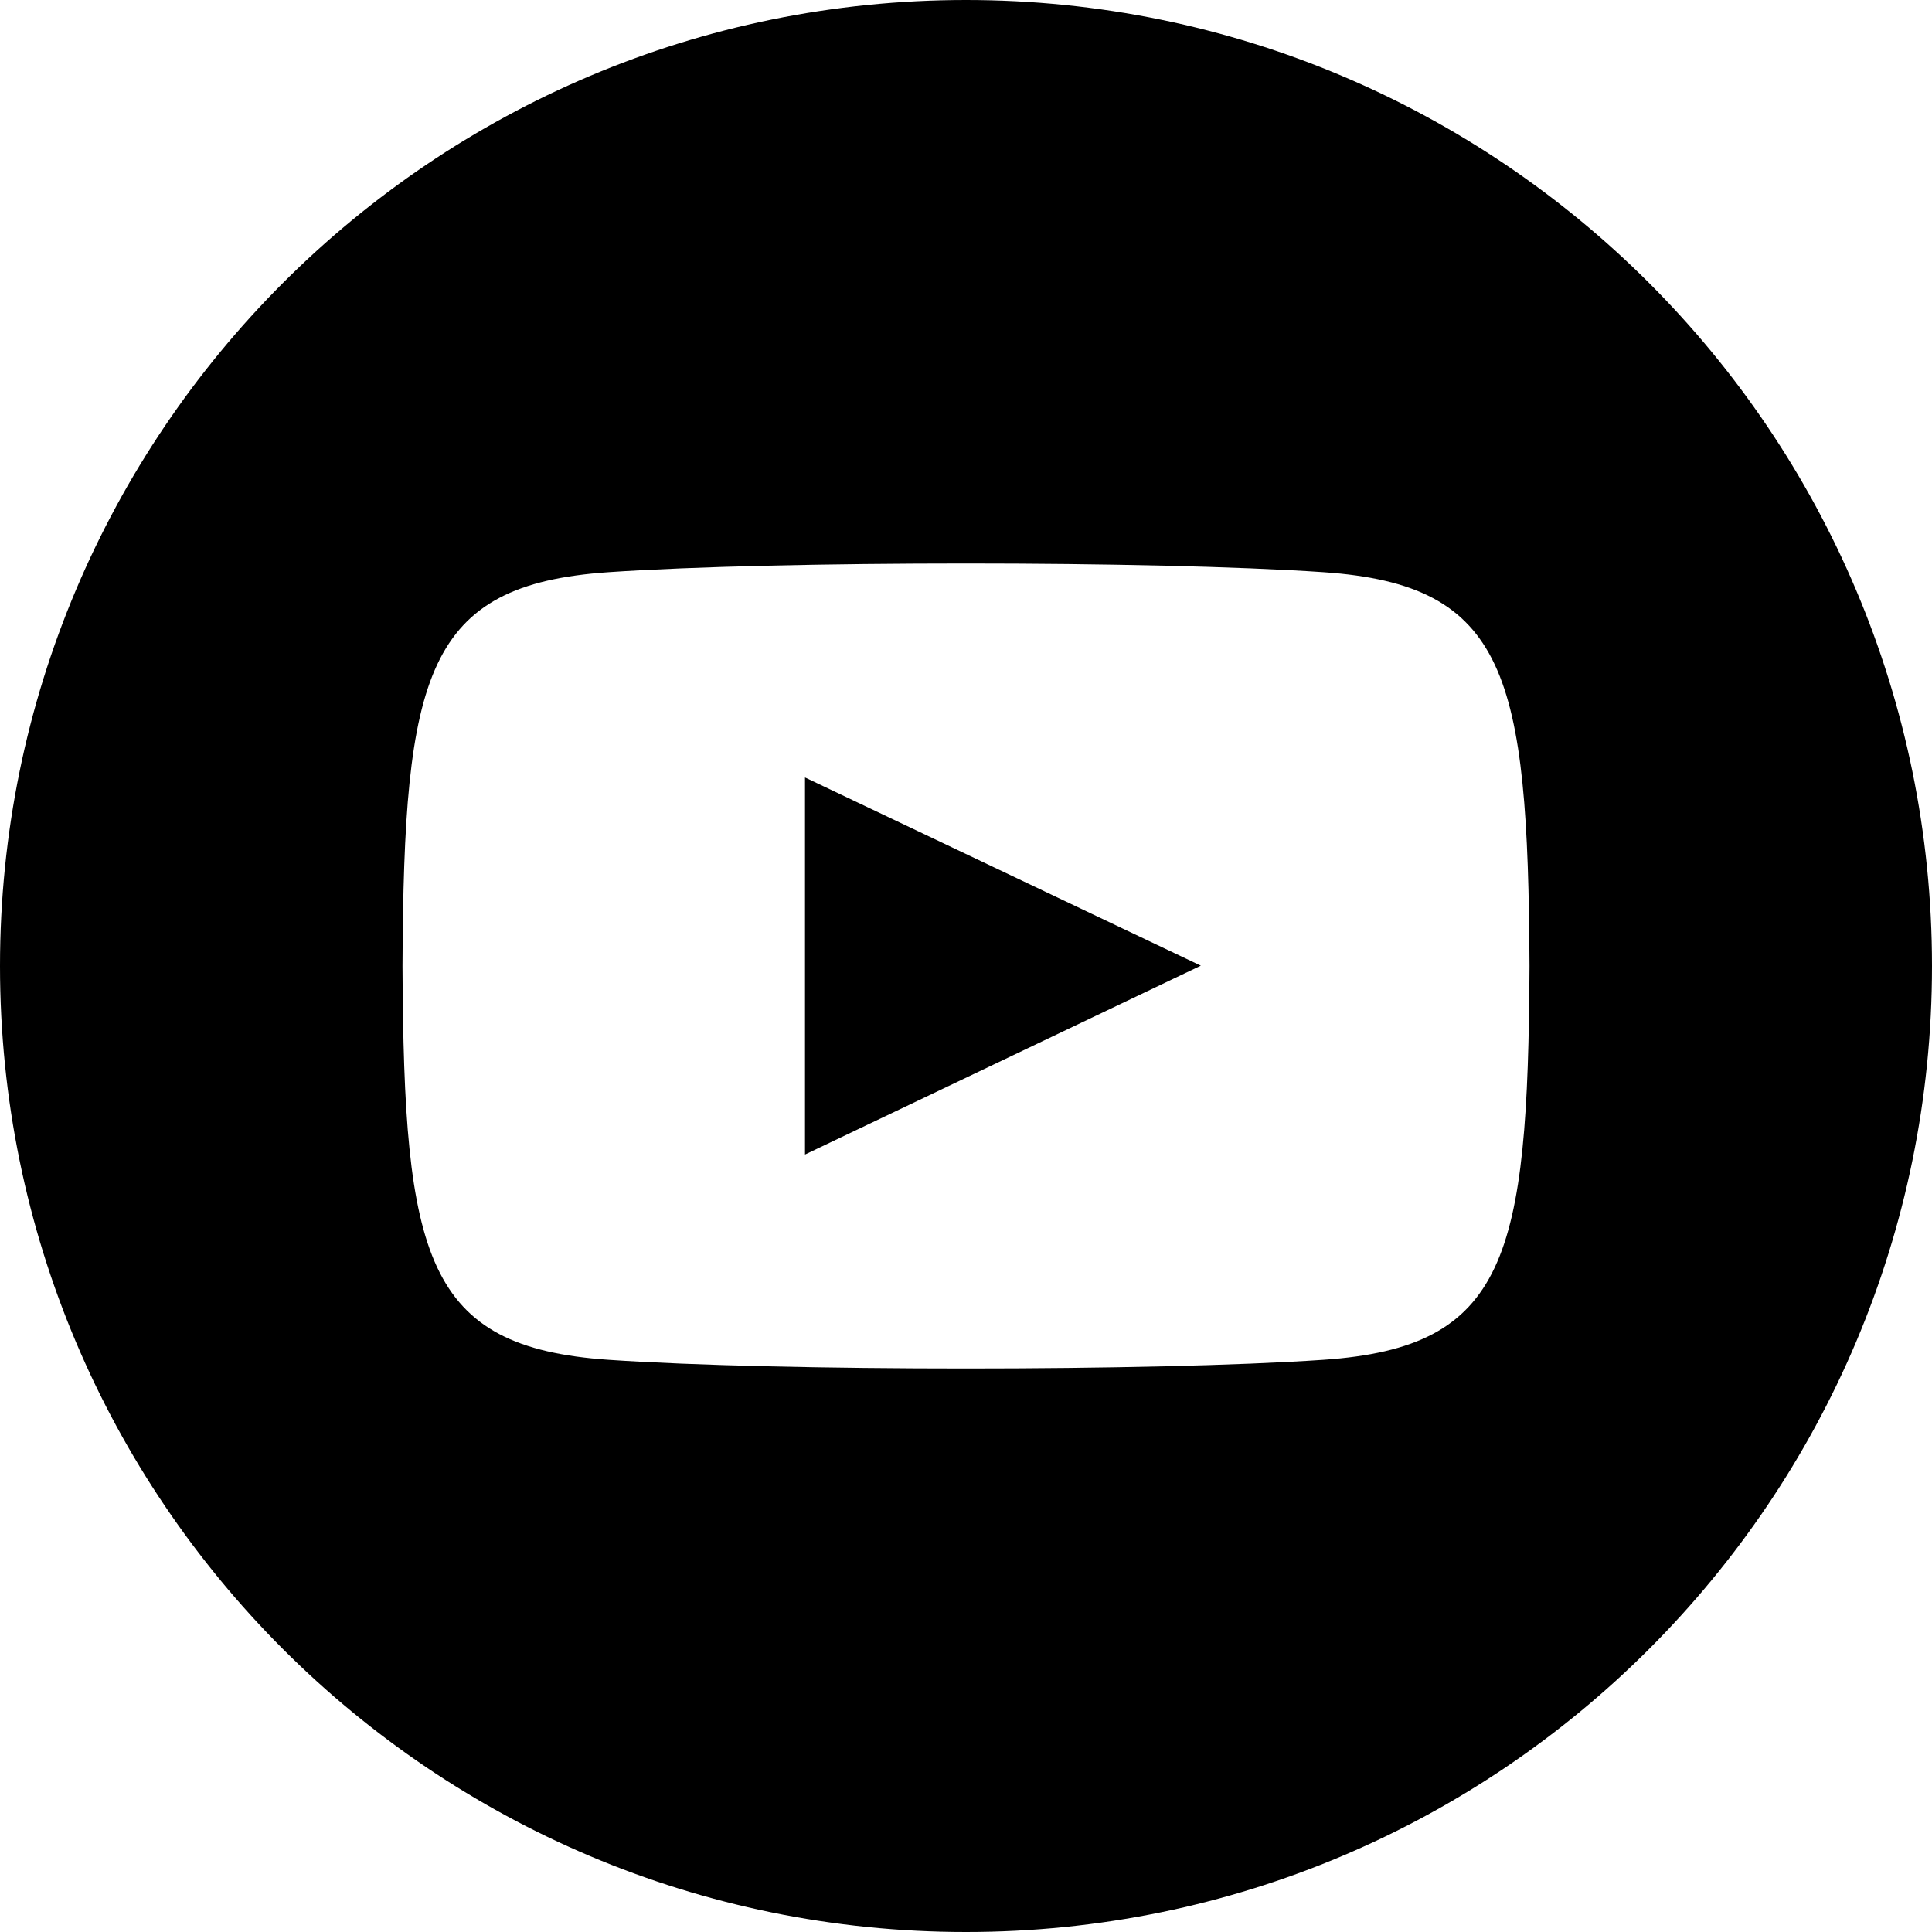
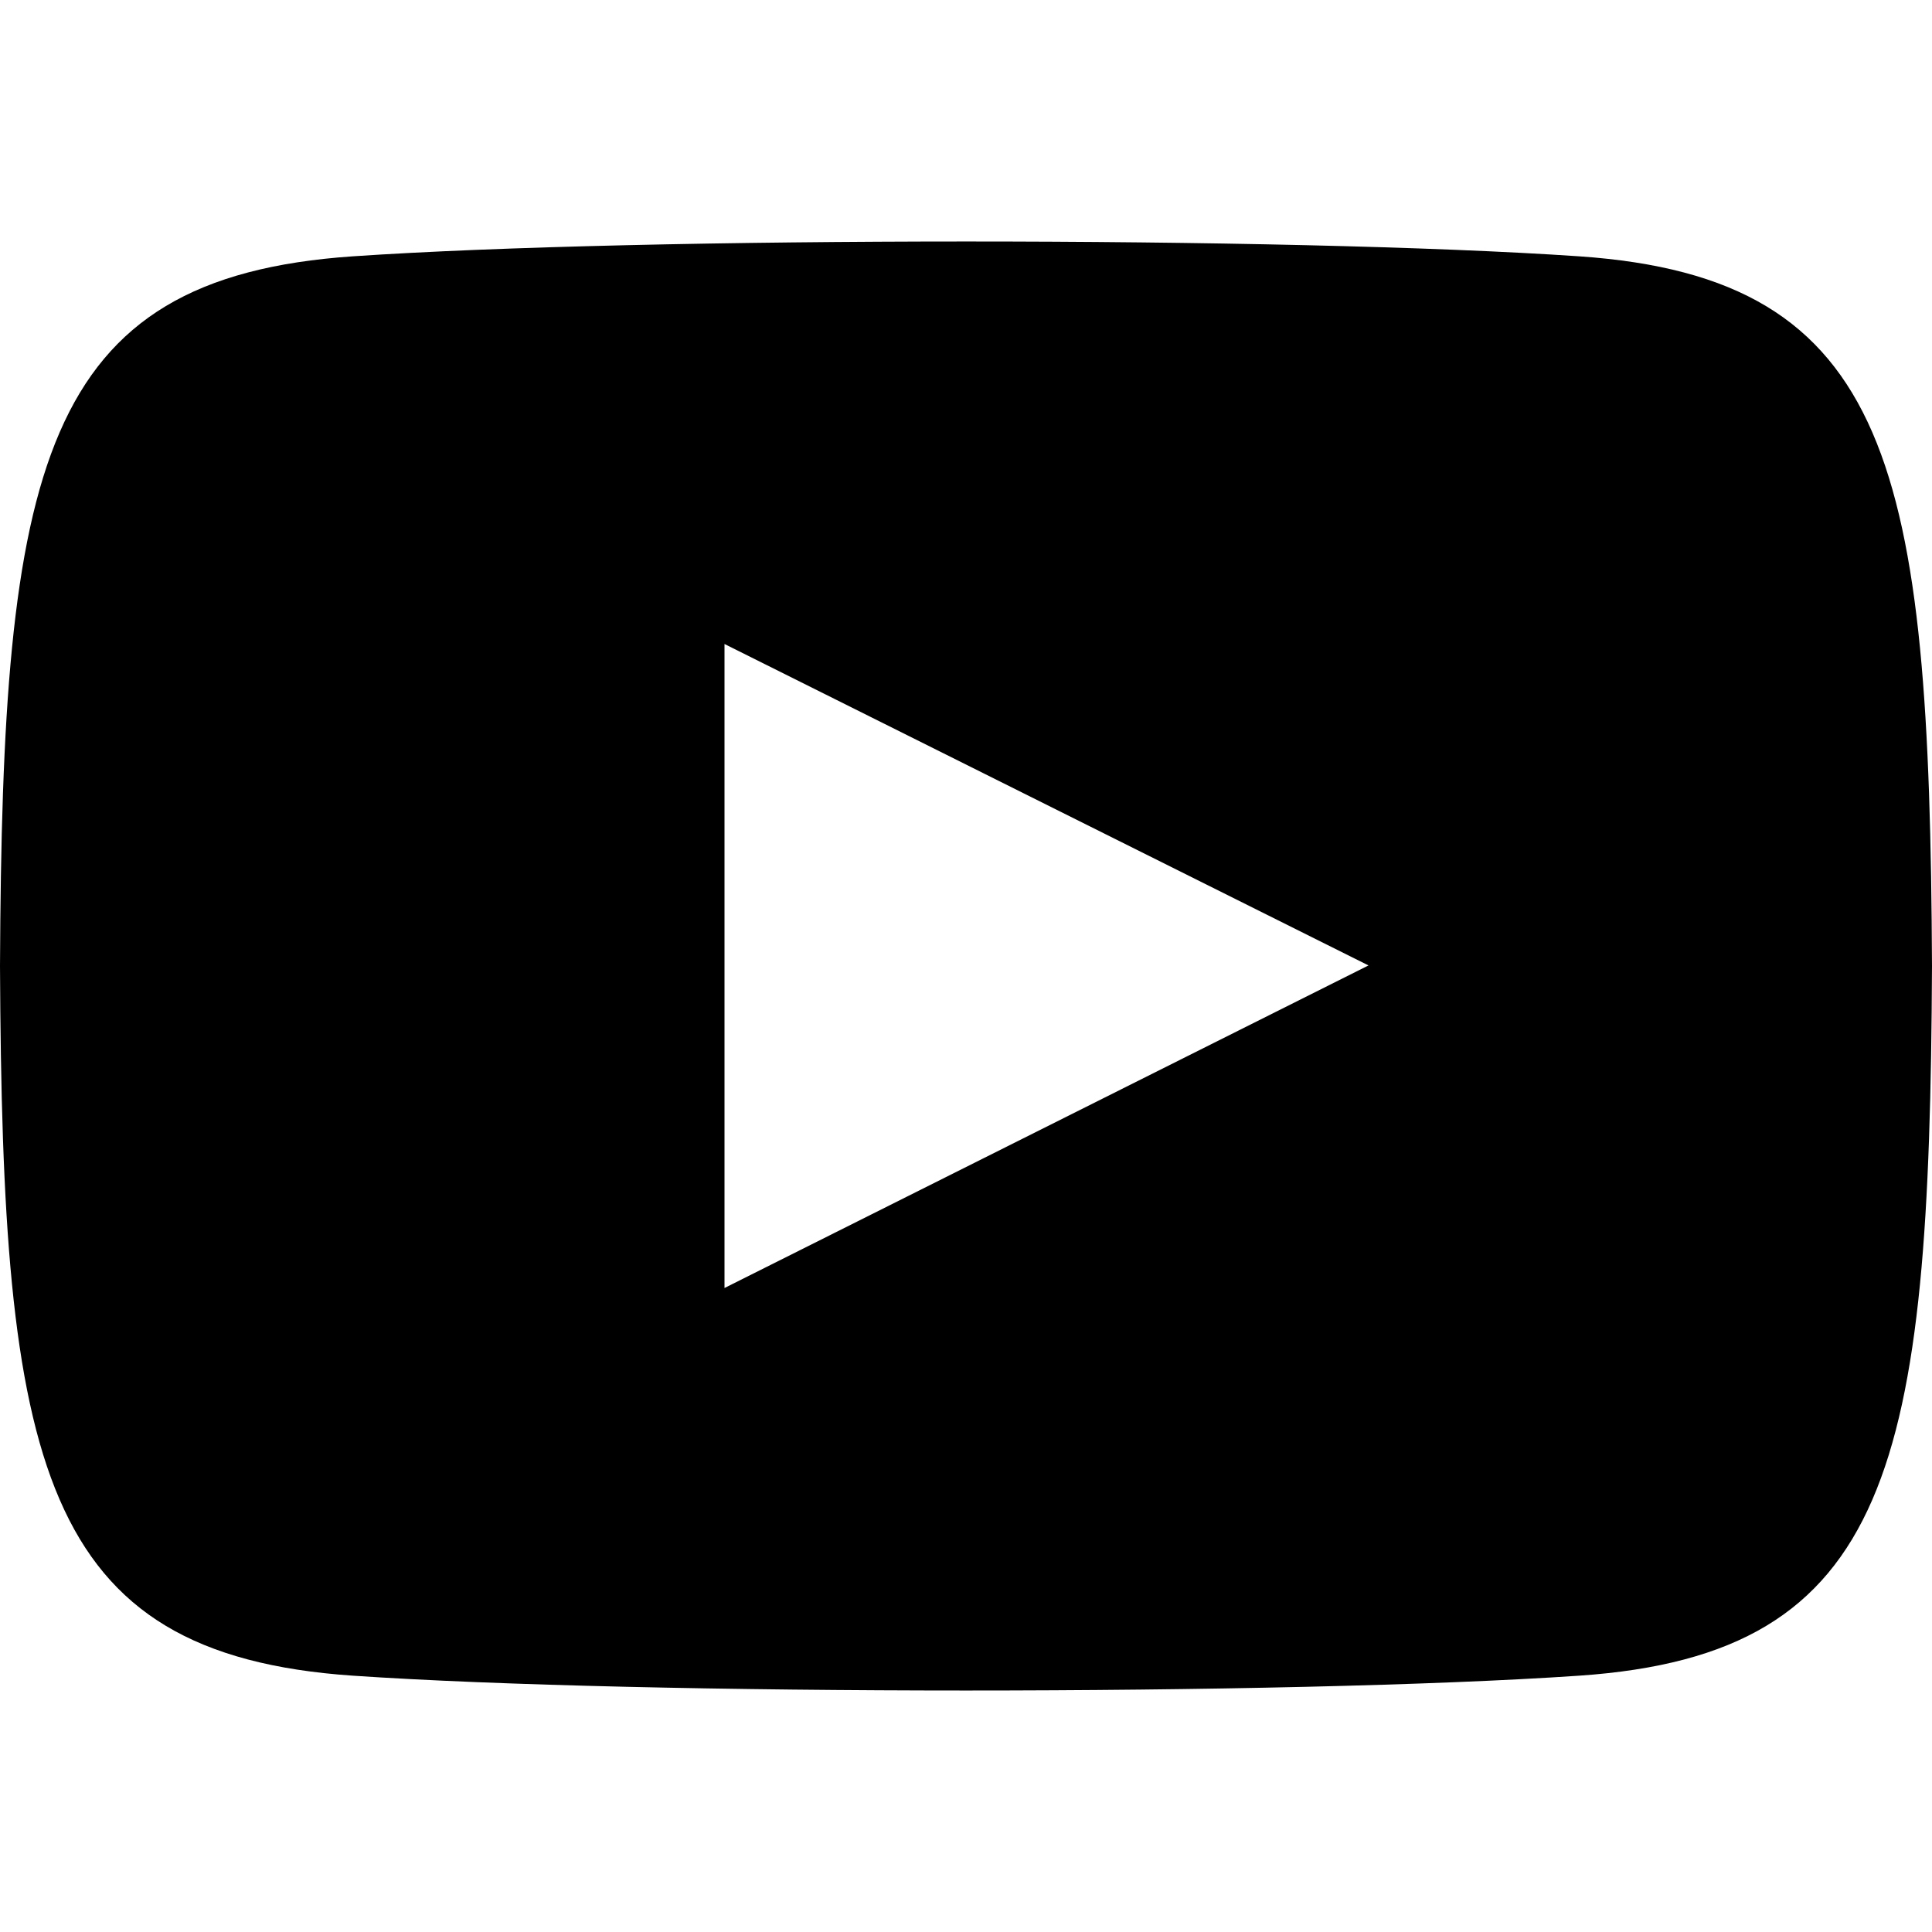
<svg xmlns="http://www.w3.org/2000/svg" width="24" height="24" viewBox="0 0 24 24" version="1.1" id="svg4">
  <defs id="defs8" />
-   <path d="M12 0c-6.627 0-12 5.373-12 12s5.373 12 12 12 12-5.373 12-12-5.373-12-12-12zm4.441 16.892c-2.102.144-6.784.144-8.883 0-2.276-.156-2.541-1.27-2.558-4.892.017-3.629.285-4.736 2.558-4.892 2.099-.144 6.782-.144 8.883 0 2.277.156 2.541 1.27 2.559 4.892-.018 3.629-.285 4.736-2.559 4.892zm-6.441-7.234l4.917 2.338-4.917 2.346v-4.684z" id="path2" />
+   <path d="M19.615 3.184c-3.604-.246-11.631-.245-15.23 0-3.897.266-4.356 2.62-4.385 8.816.029 6.185.484 8.549 4.385 8.816 3.6.245 11.626.246 15.23 0 3.897-.266 4.356-2.62 4.385-8.816-.029-6.185-.484-8.549-4.385-8.816zm-10.615 12.816v-8l8 3.993-8 4.007z" id="path2" />
</svg>
